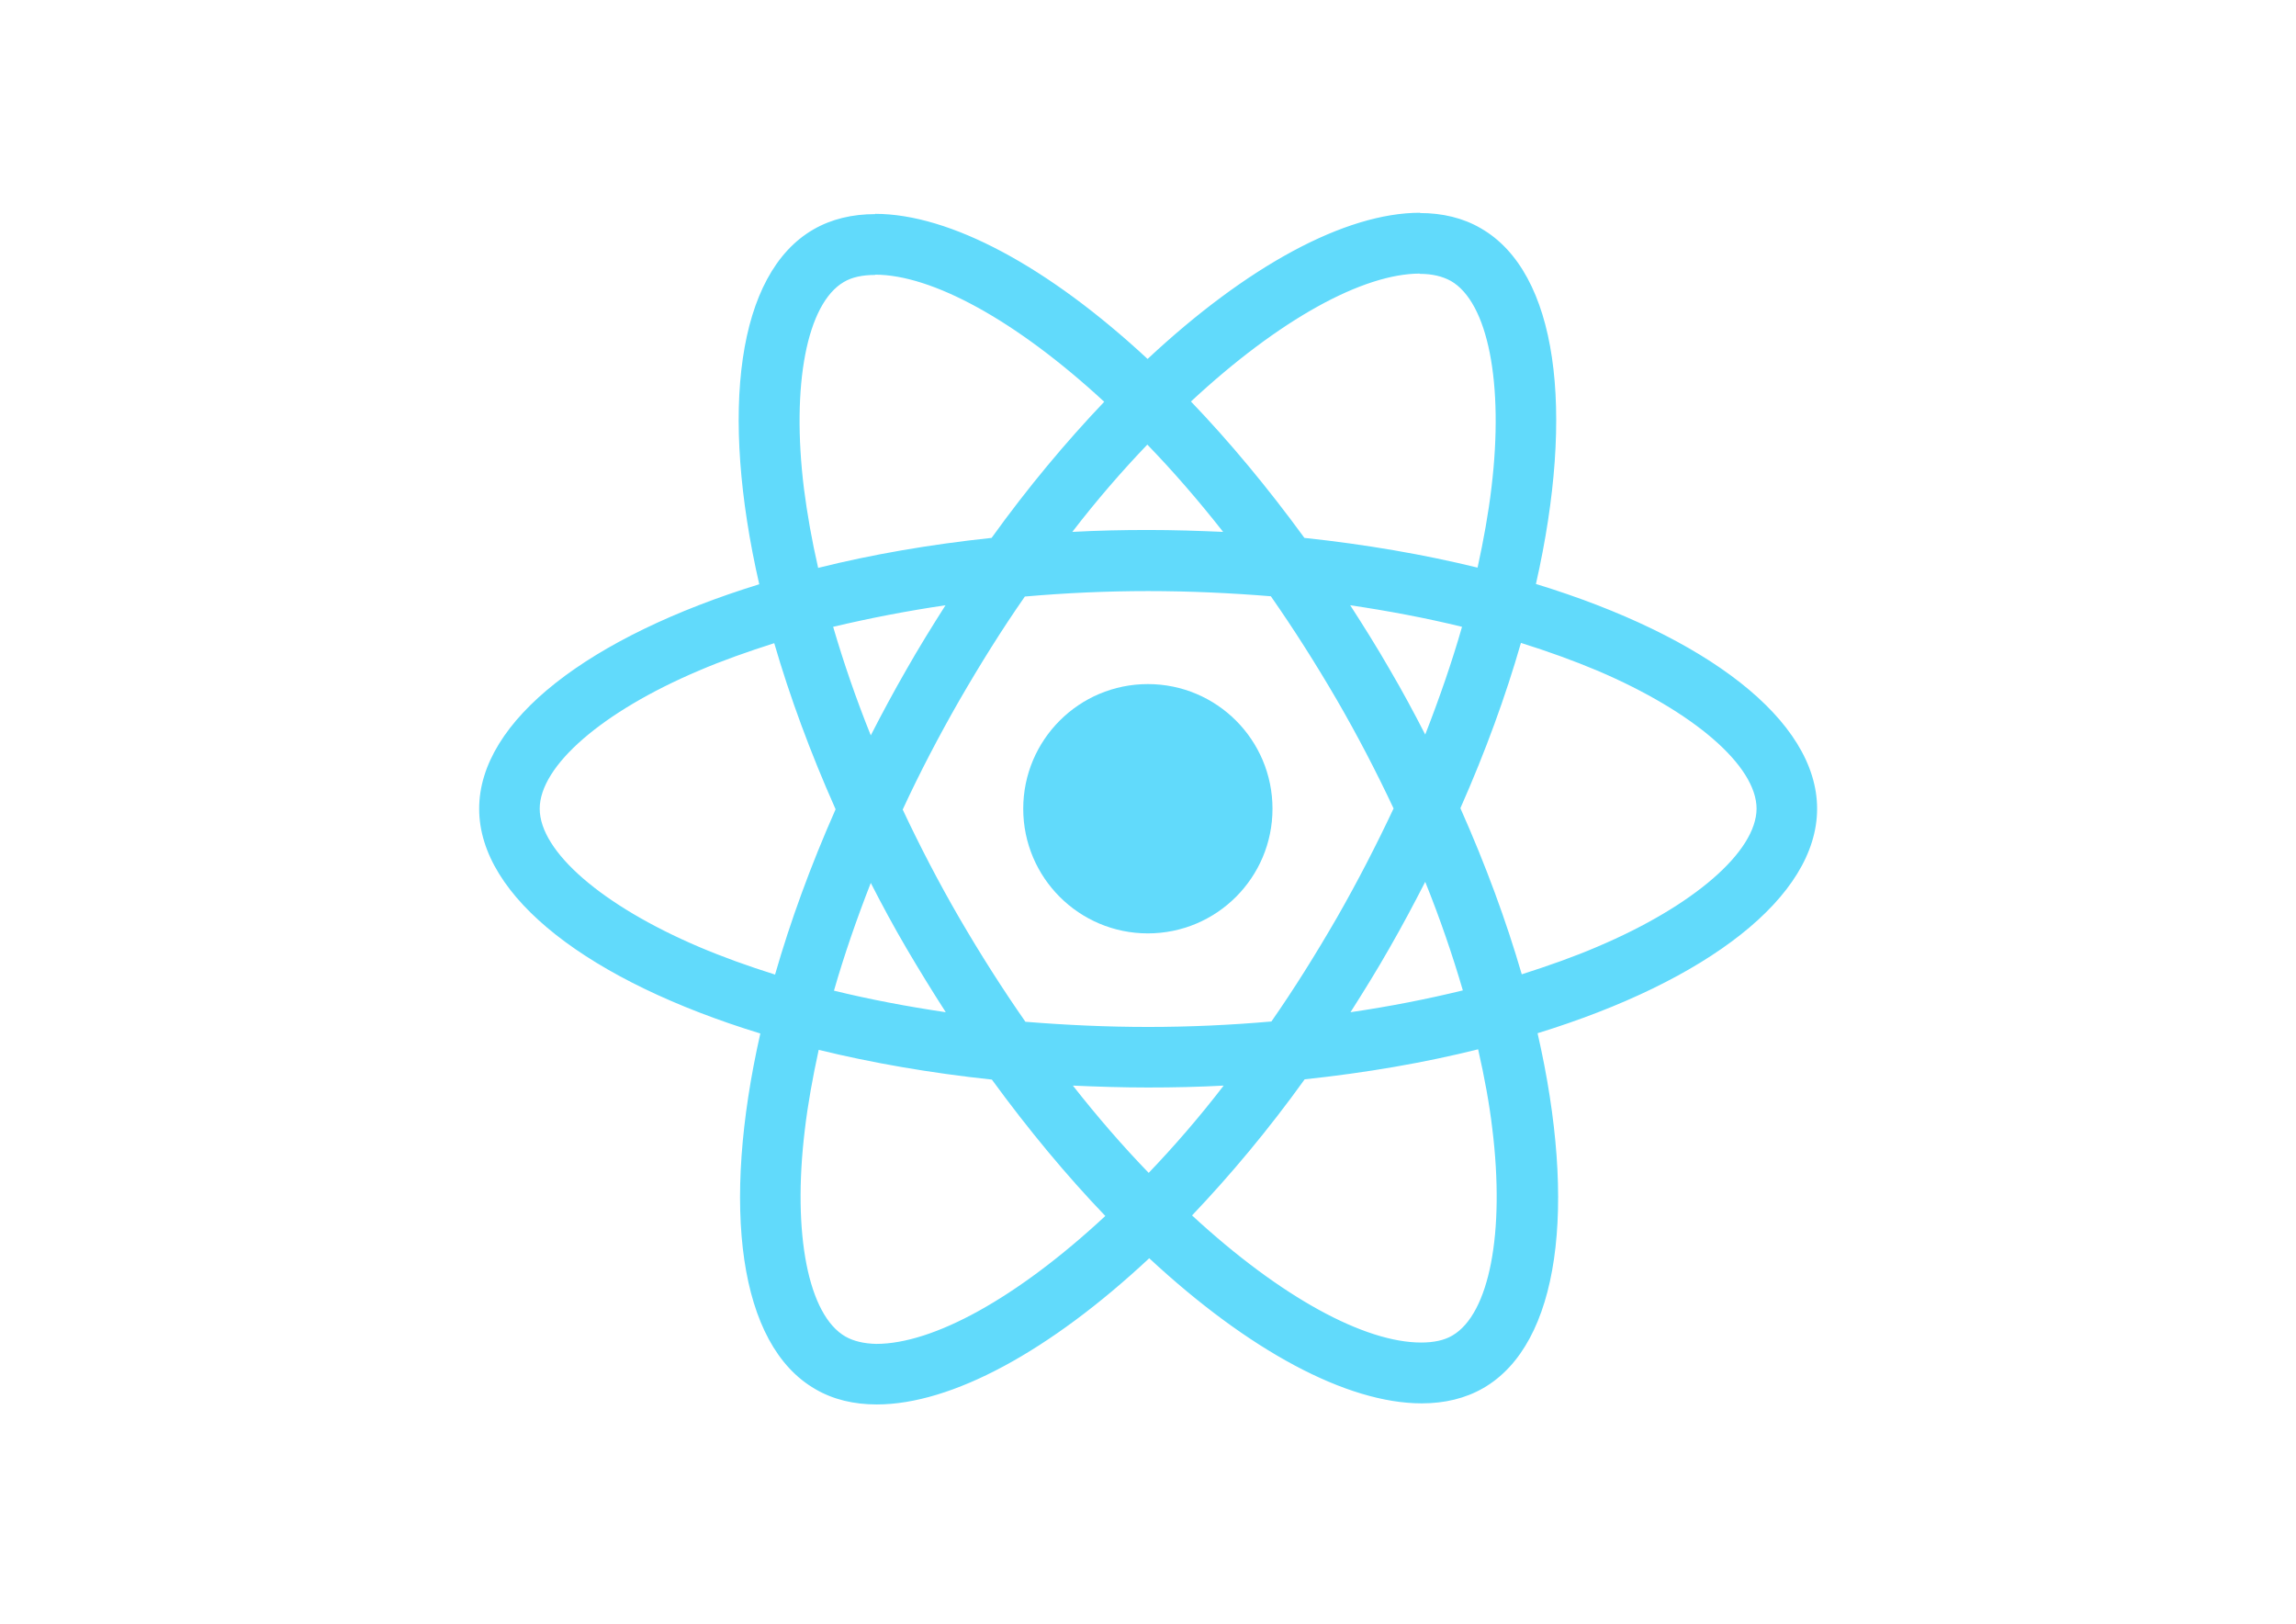
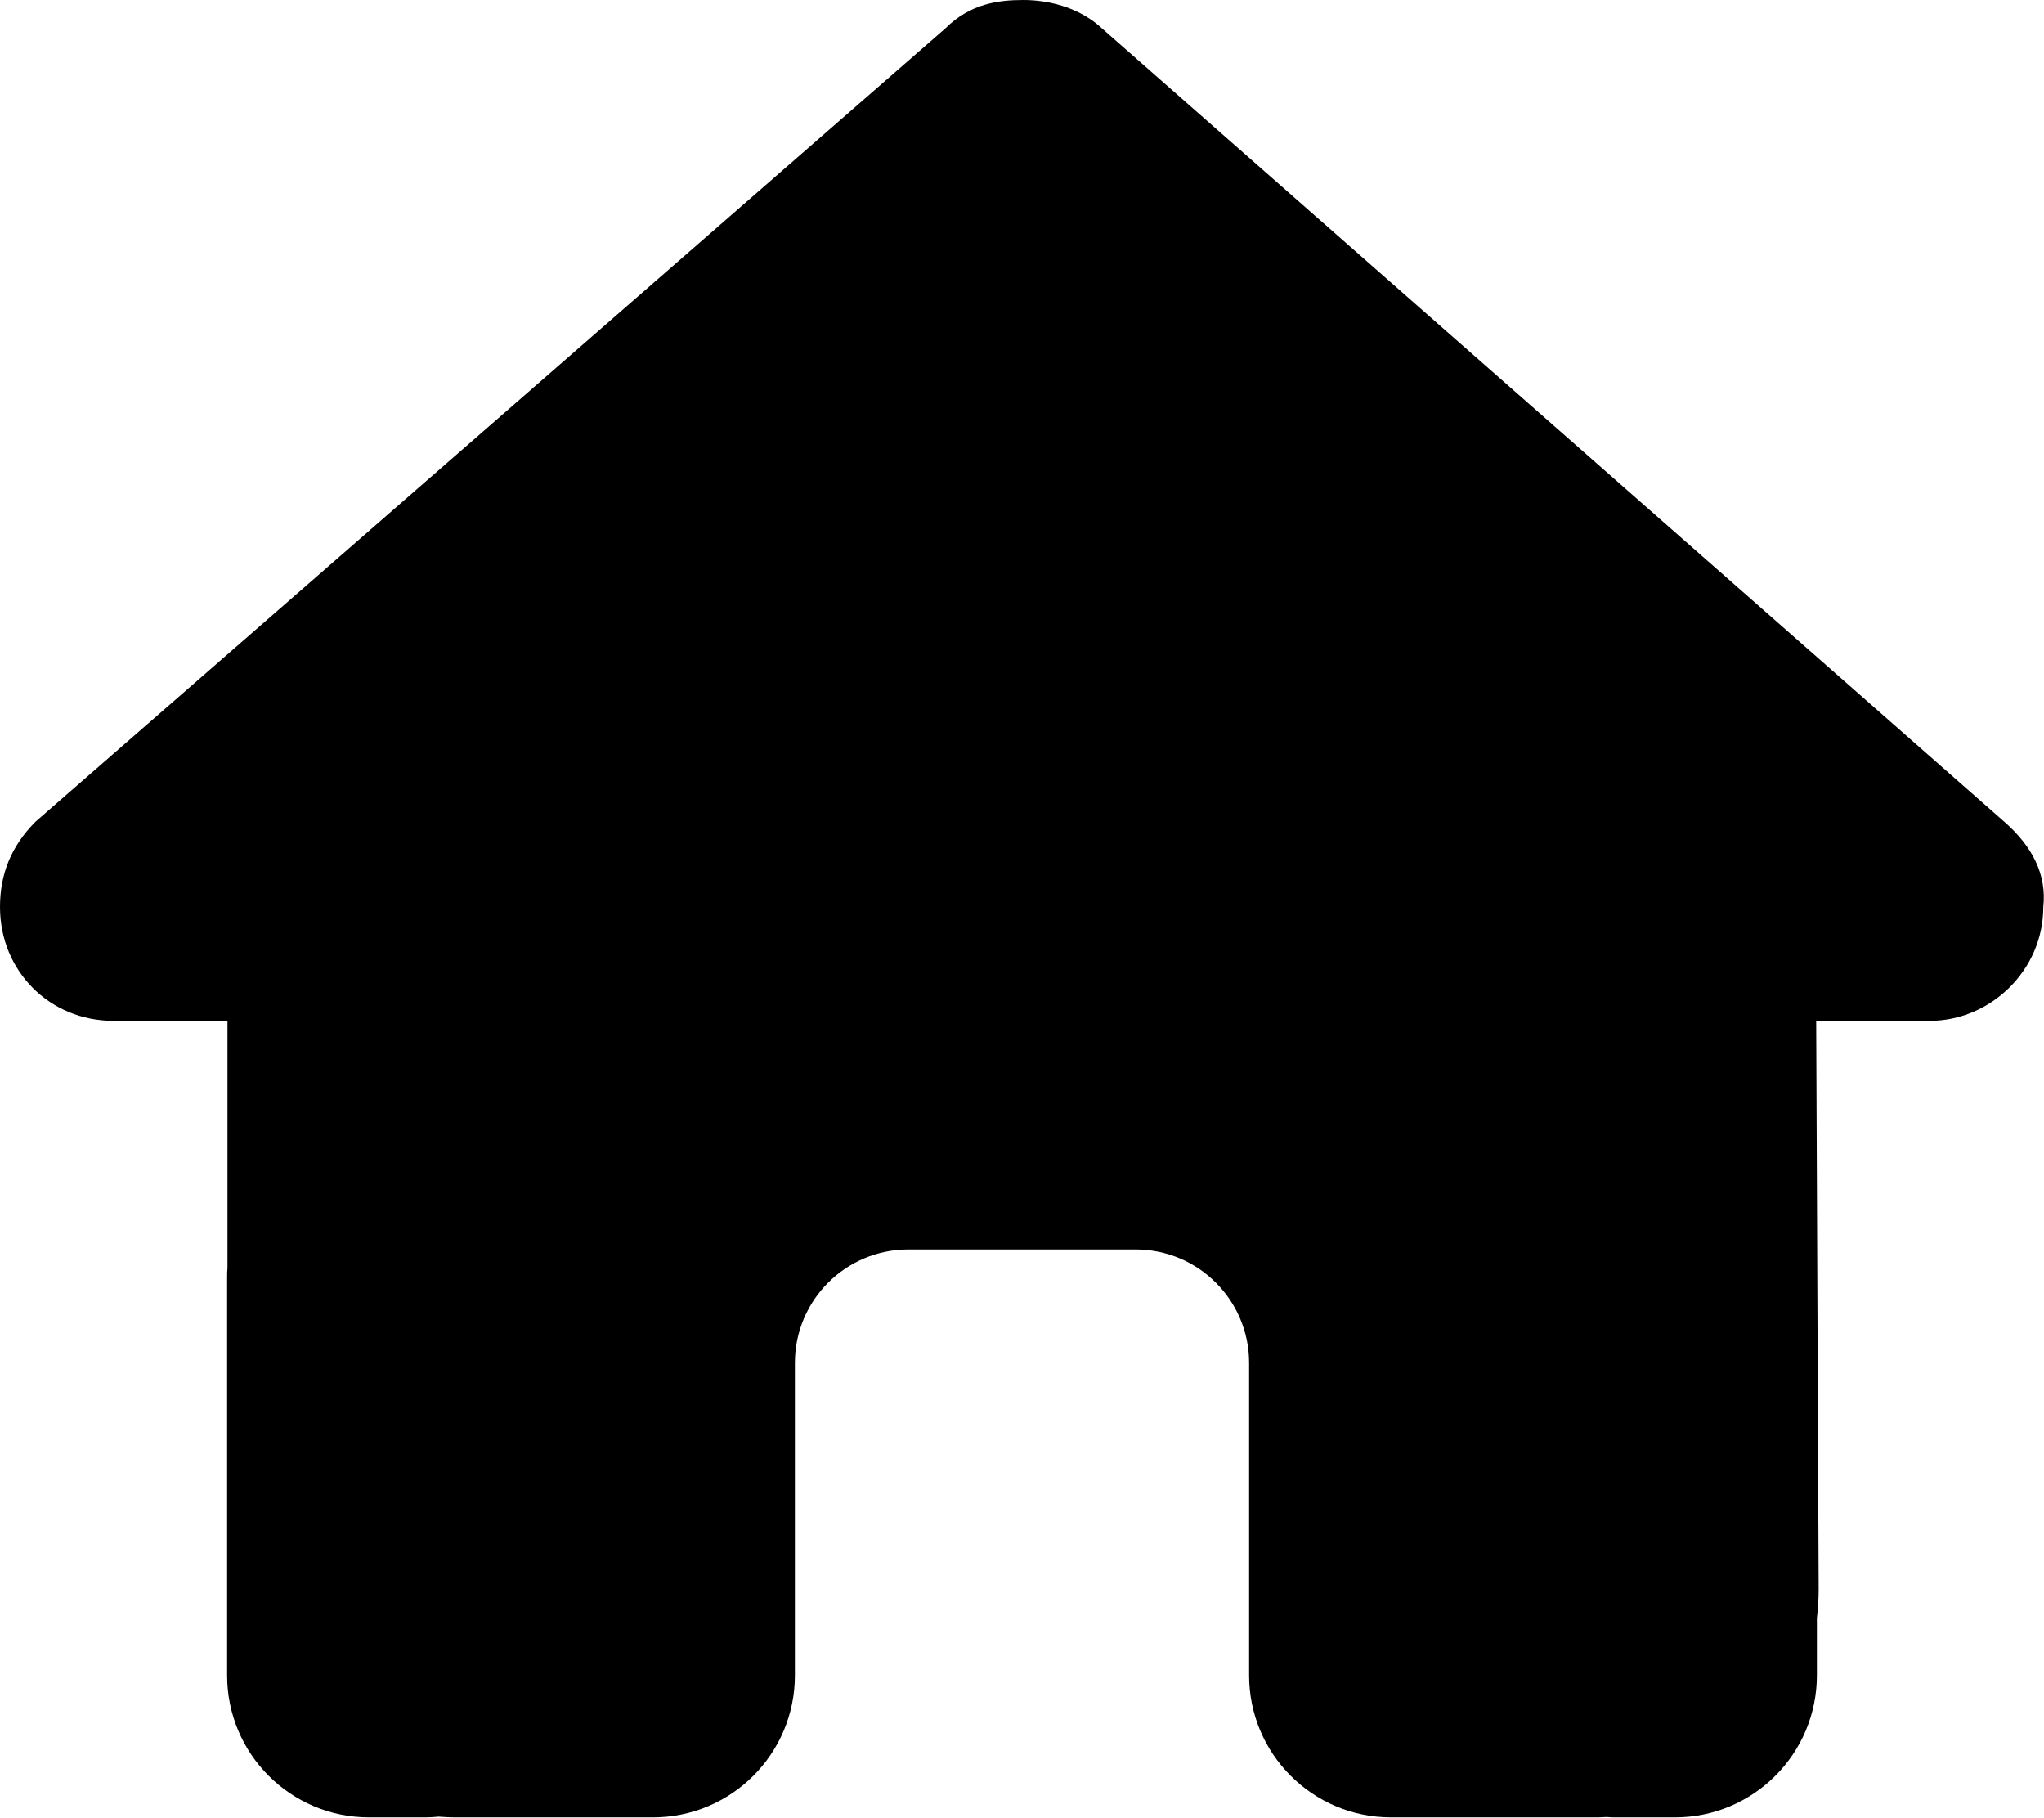
- <svg xmlns="http://www.w3.org/2000/svg" viewBox="0 0 841.9 595.3">
-   <g fill="#61DAFB">
-     <path d="M666.3 296.5c0-32.5-40.7-63.3-103.1-82.4 14.4-63.6 8-114.2-20.2-130.4-6.5-3.8-14.1-5.6-22.4-5.6v22.3c4.6 0 8.3.9 11.4 2.6 13.6 7.8 19.5 37.5 14.9 75.7-1.1 9.4-2.9 19.3-5.1 29.4-19.6-4.8-41-8.5-63.5-10.9-13.5-18.5-27.5-35.3-41.6-50 32.6-30.3 63.2-46.9 84-46.9V78c-27.5 0-63.5 19.6-99.9 53.6-36.4-33.8-72.4-53.2-99.9-53.2v22.3c20.7 0 51.4 16.5 84 46.6-14 14.7-28 31.4-41.3 49.9-22.6 2.4-44 6.1-63.6 11-2.3-10-4-19.7-5.2-29-4.7-38.2 1.1-67.9 14.6-75.8 3-1.8 6.9-2.6 11.5-2.6V78.5c-8.4 0-16 1.8-22.6 5.6-28.1 16.2-34.4 66.7-19.9 130.1-62.2 19.2-102.7 49.9-102.7 82.3 0 32.5 40.7 63.3 103.1 82.4-14.4 63.6-8 114.2 20.2 130.4 6.5 3.8 14.1 5.6 22.5 5.6 27.5 0 63.5-19.6 99.9-53.6 36.4 33.8 72.4 53.2 99.9 53.2 8.4 0 16-1.8 22.6-5.6 28.1-16.2 34.4-66.7 19.9-130.1 62-19.1 102.5-49.9 102.5-82.3zm-130.2-66.7c-3.7 12.9-8.3 26.2-13.5 39.5-4.1-8-8.4-16-13.1-24-4.6-8-9.5-15.8-14.4-23.4 14.2 2.1 27.9 4.7 41 7.9zm-45.8 106.5c-7.8 13.5-15.8 26.3-24.1 38.2-14.9 1.3-30 2-45.2 2-15.1 0-30.2-.7-45-1.9-8.3-11.9-16.4-24.6-24.2-38-7.6-13.1-14.5-26.4-20.8-39.8 6.2-13.4 13.2-26.8 20.7-39.9 7.8-13.5 15.8-26.3 24.1-38.2 14.9-1.3 30-2 45.2-2 15.1 0 30.2.7 45 1.9 8.3 11.9 16.4 24.6 24.2 38 7.6 13.1 14.5 26.4 20.8 39.8-6.3 13.4-13.2 26.8-20.7 39.9zm32.3-13c5.4 13.4 10 26.8 13.8 39.8-13.1 3.2-26.9 5.9-41.2 8 4.9-7.7 9.8-15.6 14.4-23.7 4.6-8 8.9-16.1 13-24.1zM421.2 430c-9.3-9.6-18.6-20.3-27.8-32 9 .4 18.2.7 27.5.7 9.4 0 18.7-.2 27.8-.7-9 11.7-18.3 22.4-27.5 32zm-74.4-58.9c-14.2-2.1-27.9-4.7-41-7.9 3.7-12.9 8.3-26.2 13.5-39.5 4.1 8 8.4 16 13.1 24 4.7 8 9.5 15.8 14.4 23.4zM420.7 163c9.3 9.6 18.6 20.3 27.8 32-9-.4-18.2-.7-27.5-.7-9.4 0-18.7.2-27.8.7 9-11.7 18.3-22.4 27.5-32zm-74 58.9c-4.9 7.7-9.8 15.6-14.4 23.7-4.6 8-8.9 16-13 24-5.4-13.4-10-26.8-13.8-39.8 13.1-3.1 26.9-5.8 41.2-7.9zm-90.5 125.2c-35.4-15.1-58.3-34.9-58.3-50.6 0-15.7 22.9-35.6 58.3-50.6 8.6-3.7 18-7 27.7-10.1 5.7 19.6 13.2 40 22.5 60.9-9.2 20.8-16.6 41.1-22.2 60.6-9.9-3.1-19.3-6.5-28-10.2zM310 490c-13.6-7.8-19.5-37.5-14.9-75.7 1.1-9.4 2.9-19.3 5.1-29.4 19.6 4.8 41 8.5 63.5 10.9 13.5 18.5 27.5 35.3 41.6 50-32.6 30.3-63.2 46.9-84 46.9-4.5-.1-8.3-1-11.3-2.7zm237.2-76.2c4.7 38.2-1.1 67.9-14.6 75.8-3 1.8-6.9 2.6-11.5 2.6-20.7 0-51.4-16.5-84-46.6 14-14.7 28-31.4 41.3-49.9 22.6-2.4 44-6.1 63.6-11 2.3 10.1 4.1 19.8 5.2 29.1zm38.5-66.7c-8.6 3.7-18 7-27.7 10.1-5.7-19.6-13.2-40-22.5-60.9 9.2-20.8 16.6-41.1 22.2-60.6 9.9 3.1 19.3 6.5 28.1 10.2 35.4 15.1 58.3 34.9 58.3 50.6-.1 15.7-23 35.6-58.4 50.6zM320.8 78.4z" />
-     <circle cx="420.9" cy="296.5" r="45.7" />
-     <path d="M520.5 78.1z" />
-   </g>
+ <svg xmlns="http://www.w3.org/2000/svg" viewBox="0 0 576 512">
+   <path d="M575.8 255.5c0 18-15 32.1-32 32.1h-32l.7 160.2c0 2.7-.2 5.4-.5 8.1V472c0 22.1-17.9 40-40 40H456c-1.1 0-2.2 0-3.3-.1c-1.4 .1-2.8 .1-4.2 .1H416 392c-22.1 0-40-17.9-40-40V448 384c0-17.7-14.3-32-32-32H256c-17.7 0-32 14.3-32 32v64 24c0 22.1-17.9 40-40 40H160 128.1c-1.5 0-3-.1-4.5-.2c-1.2 .1-2.4 .2-3.6 .2H104c-22.1 0-40-17.9-40-40V360c0-.9 0-1.9 .1-2.8V287.6H32c-18 0-32-14-32-32.1c0-9 3-17 10-24L266.4 8c7-7 15-8 22-8s15 2 21 7L564.8 231.5c8 7 12 15 11 24z" />
</svg>
